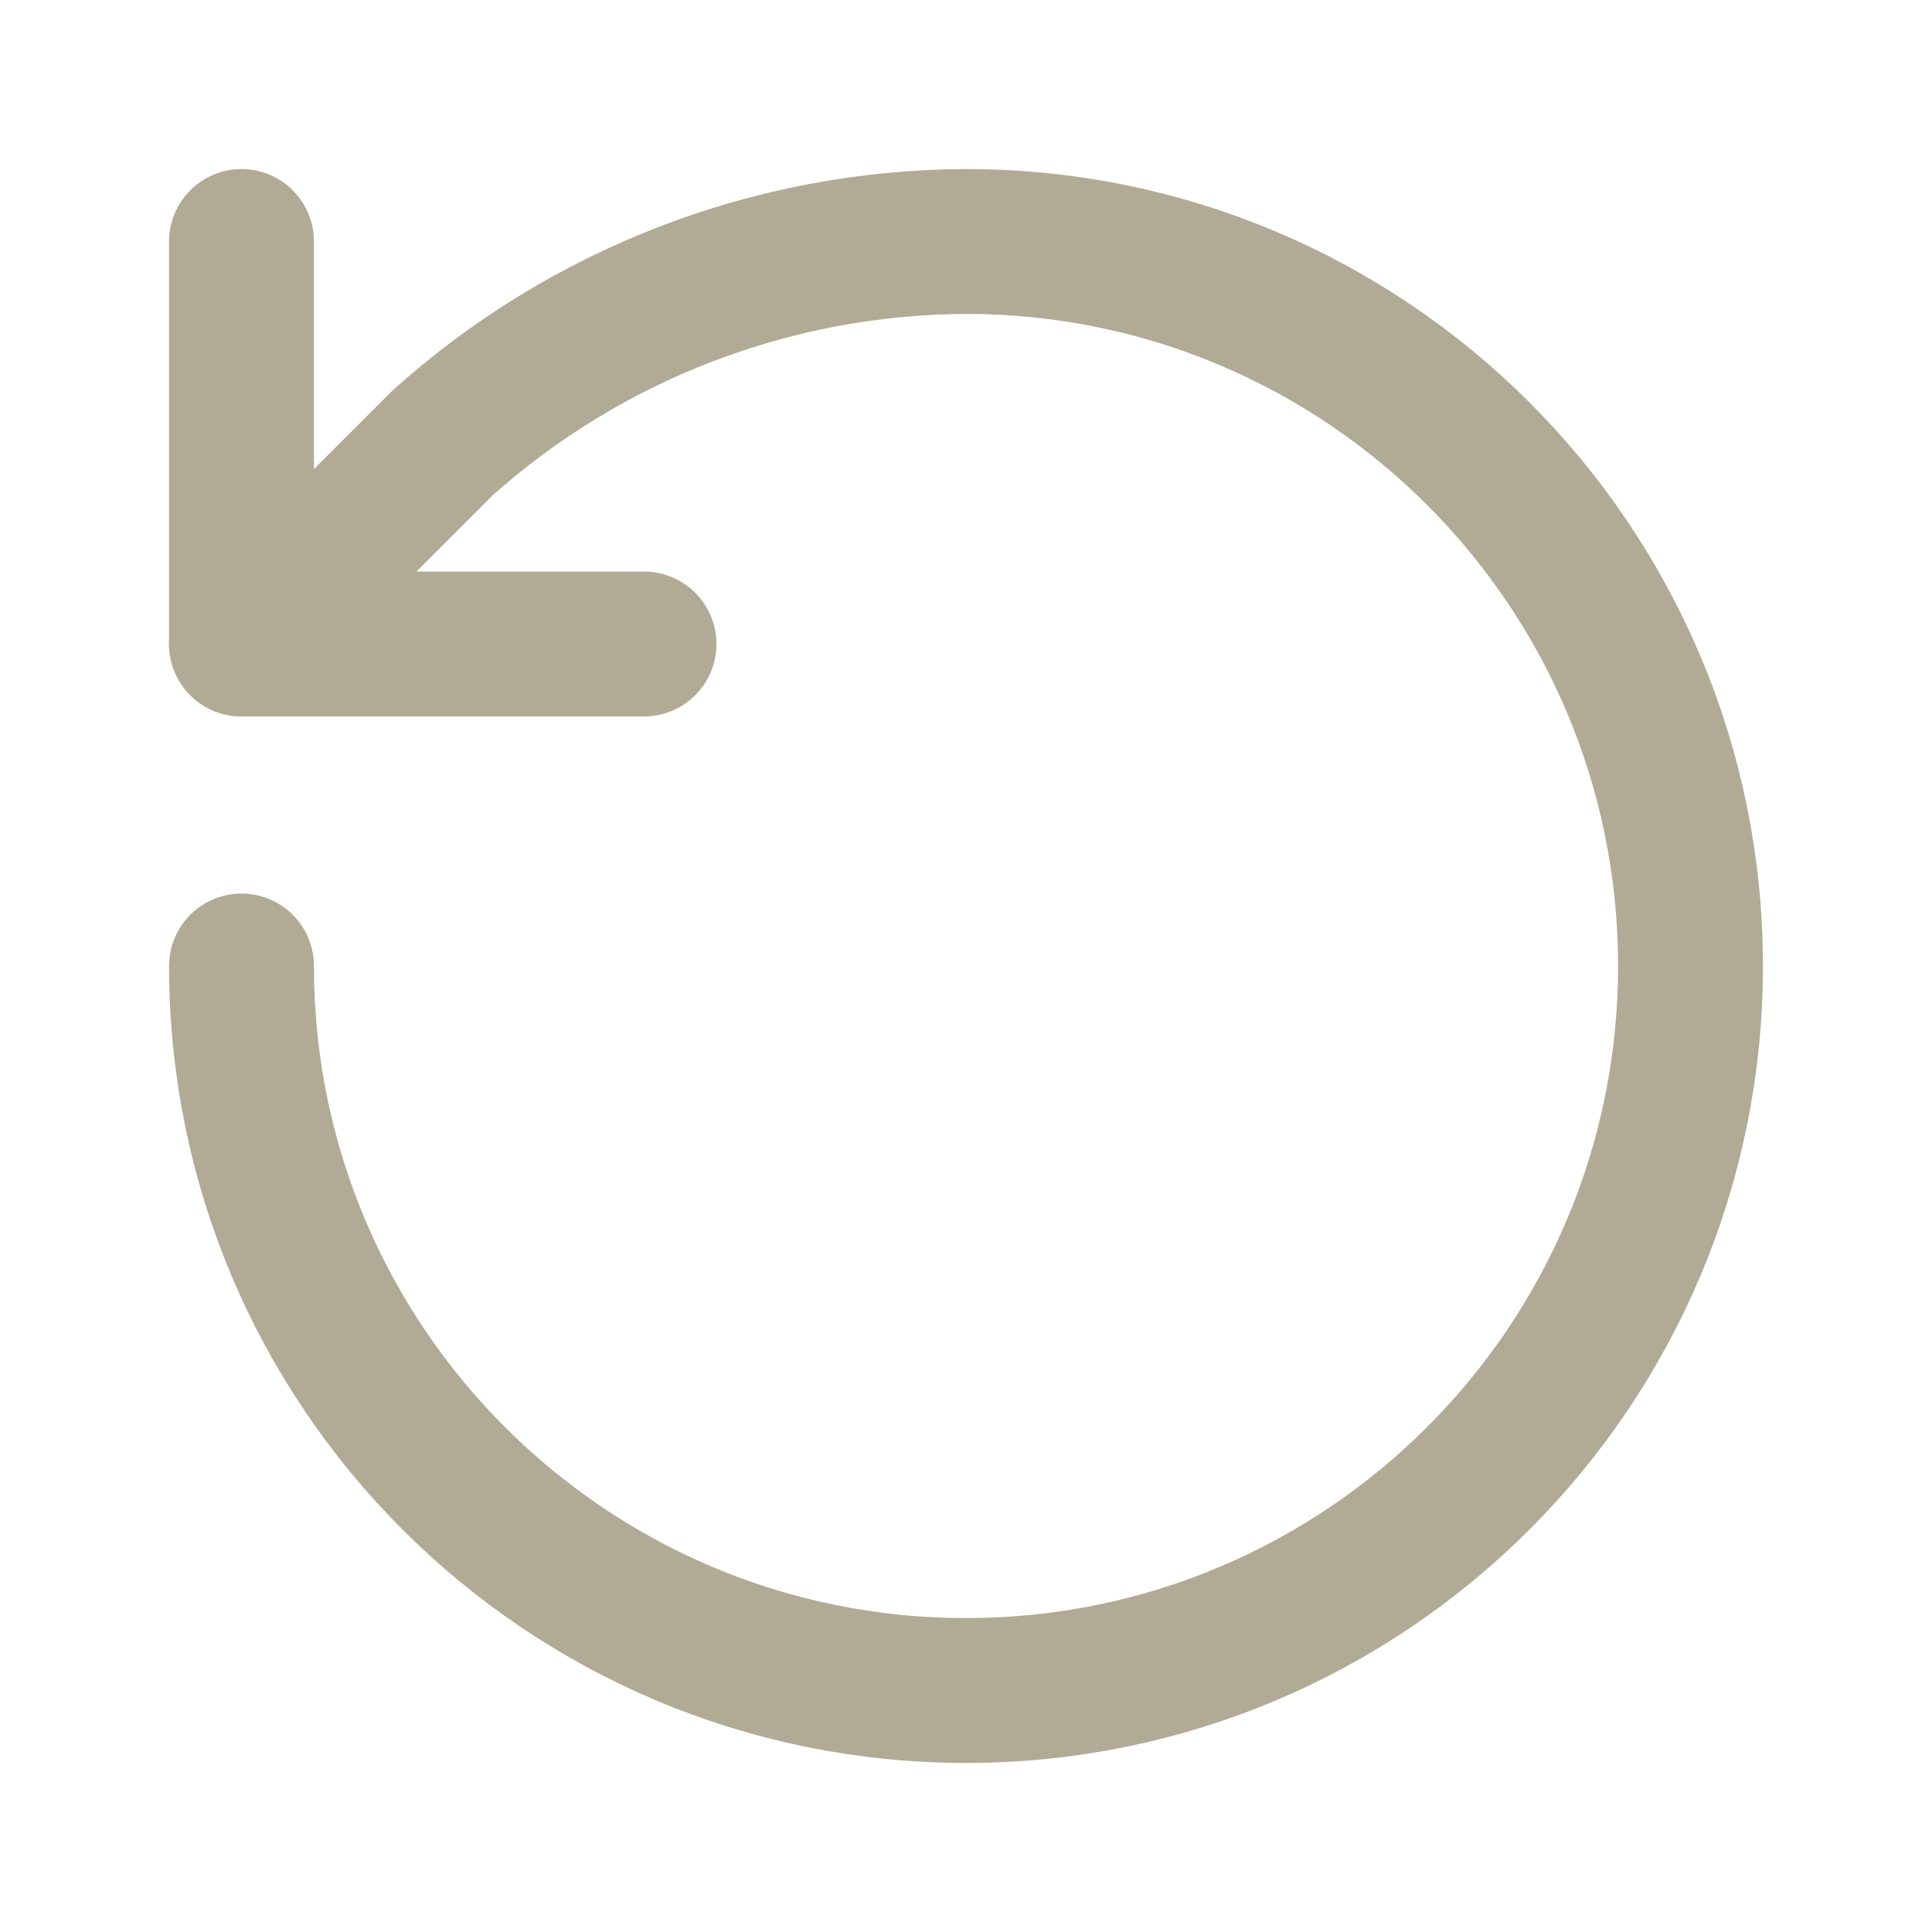
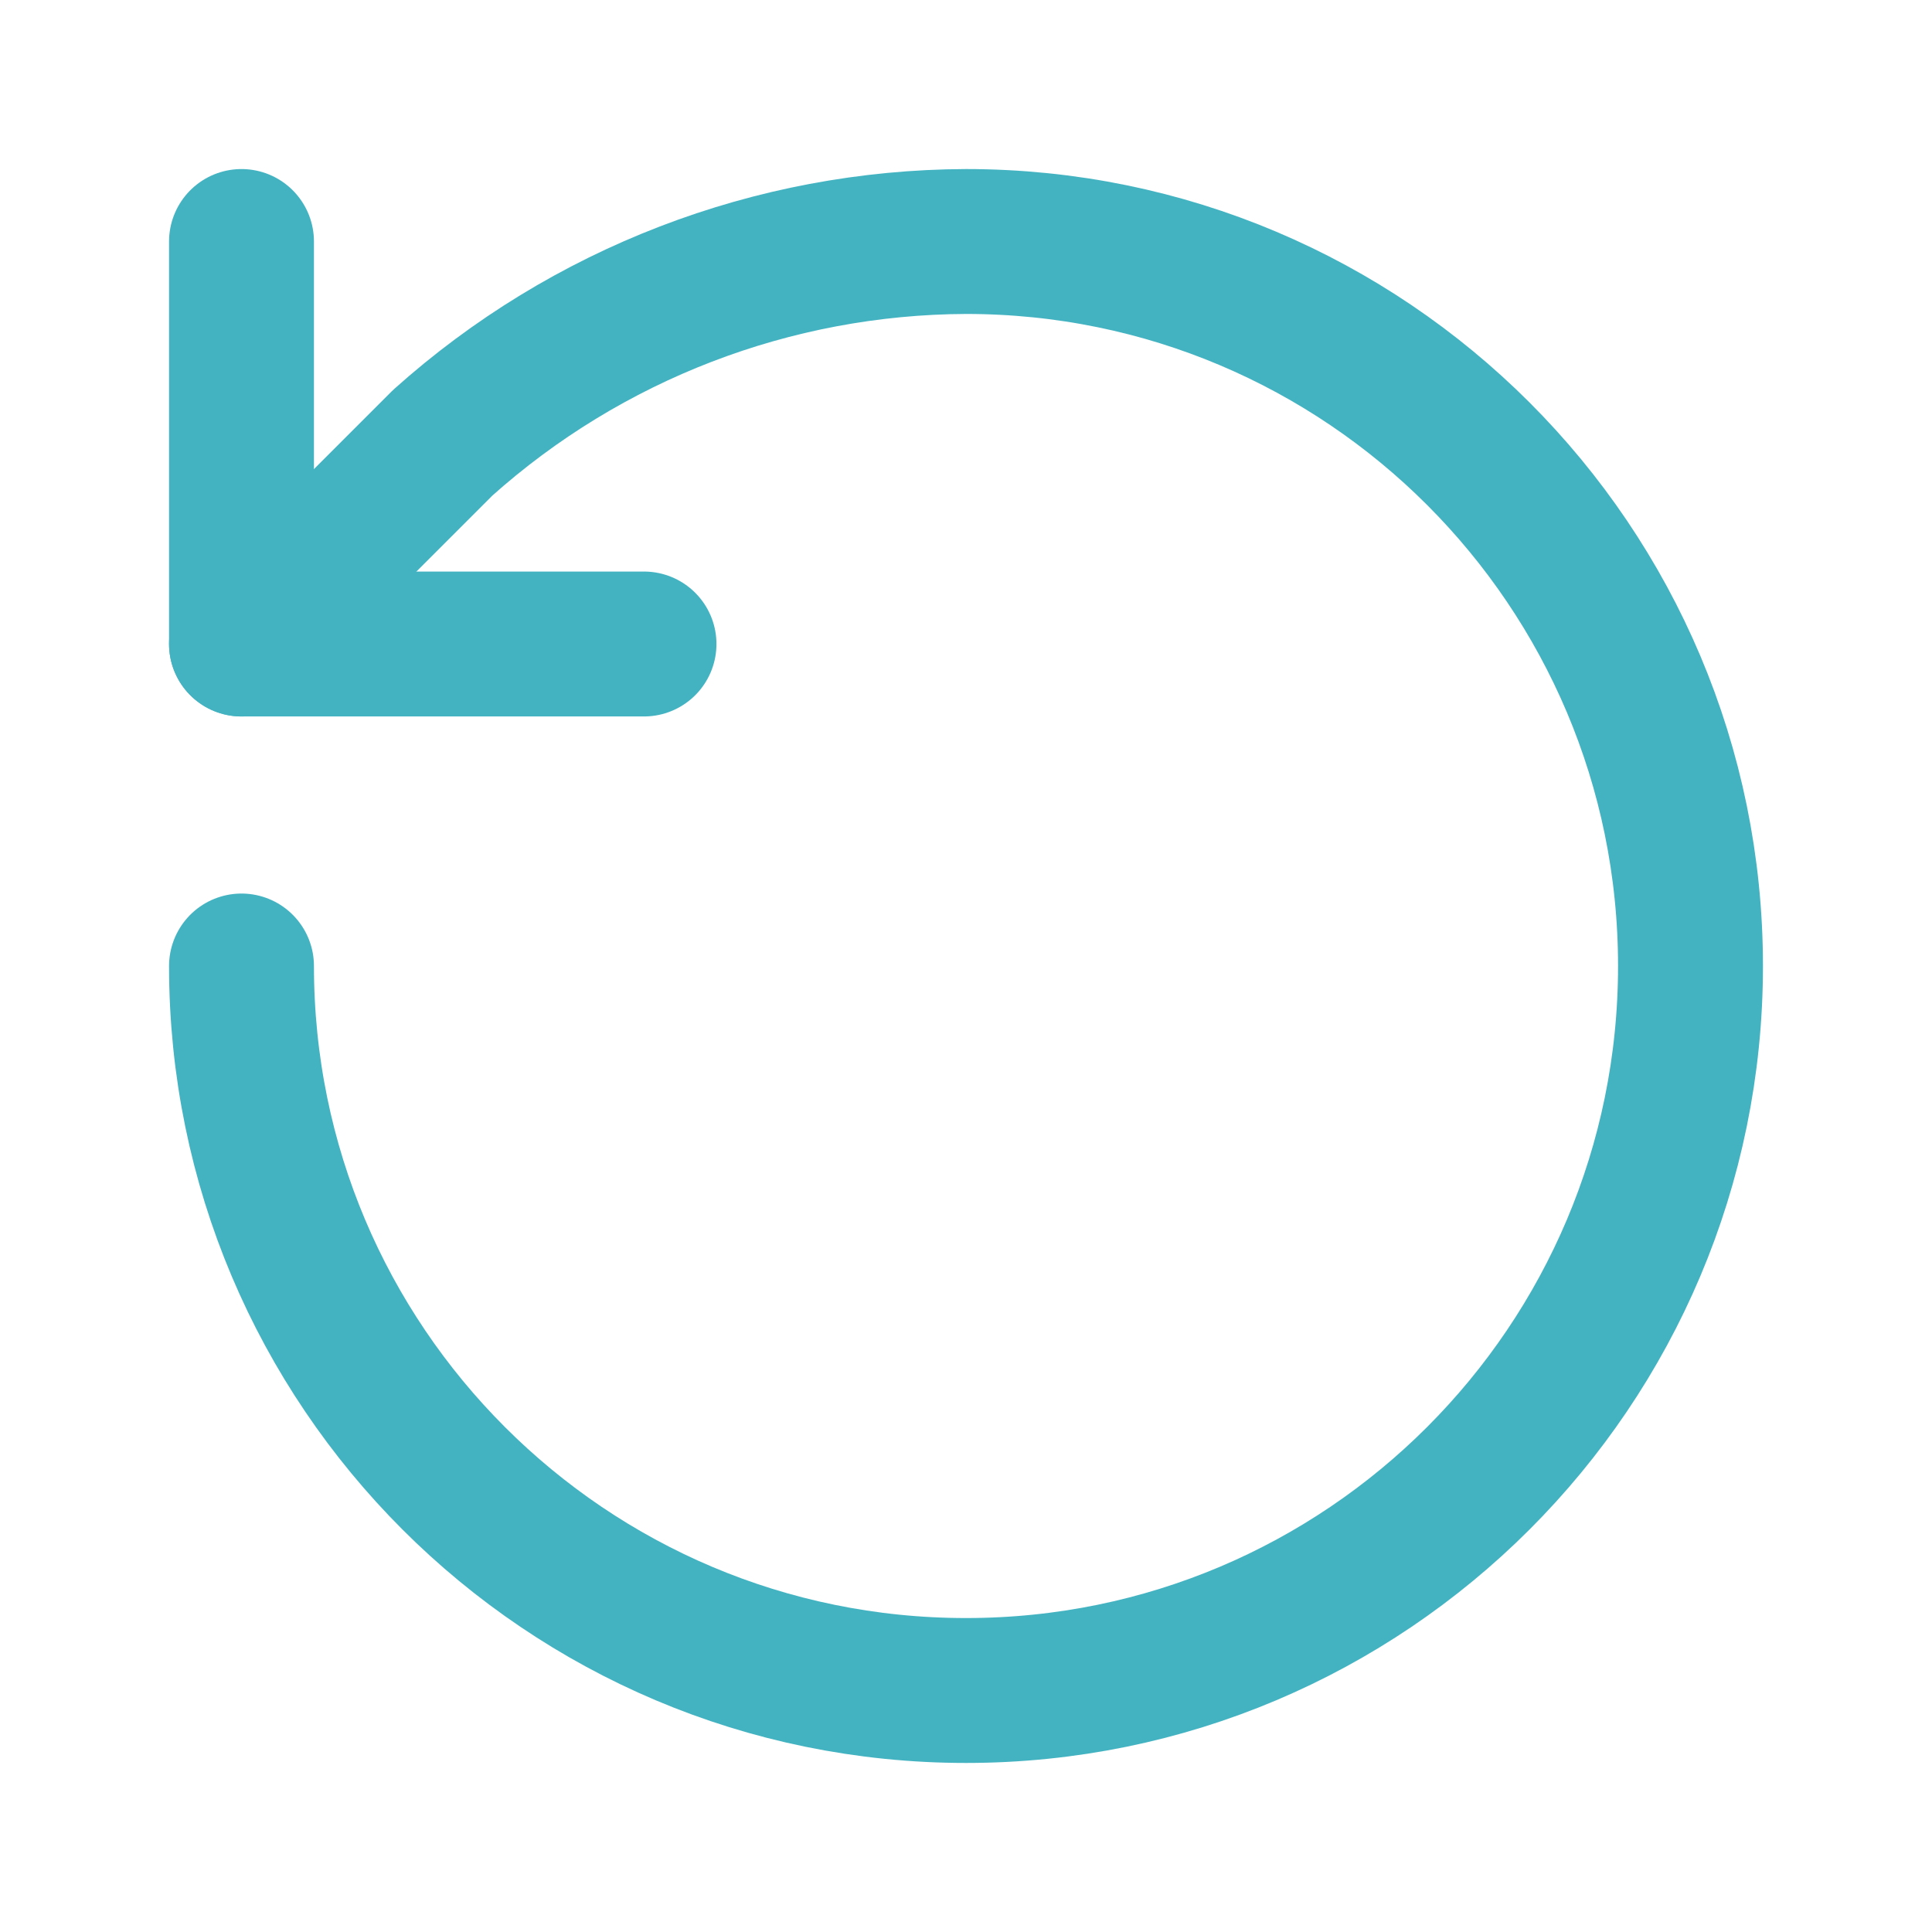
- <svg xmlns="http://www.w3.org/2000/svg" viewBox="0 0 24 24" fill="none" stroke="#B1AB96" stroke-width="1.8" stroke-linecap="round" stroke-linejoin="round">
+ <svg xmlns="http://www.w3.org/2000/svg" viewBox="0 0 24 24" fill="none" stroke="#43B3C2" stroke-width="1.8" stroke-linecap="round" stroke-linejoin="round">
  <path d="M3 12a9 9 0 1 0 9-9 9.8 9.8 0 0 0-6.5 2.5L3 8" />
  <polyline points="3 3 3 8 8 8" />
</svg>
